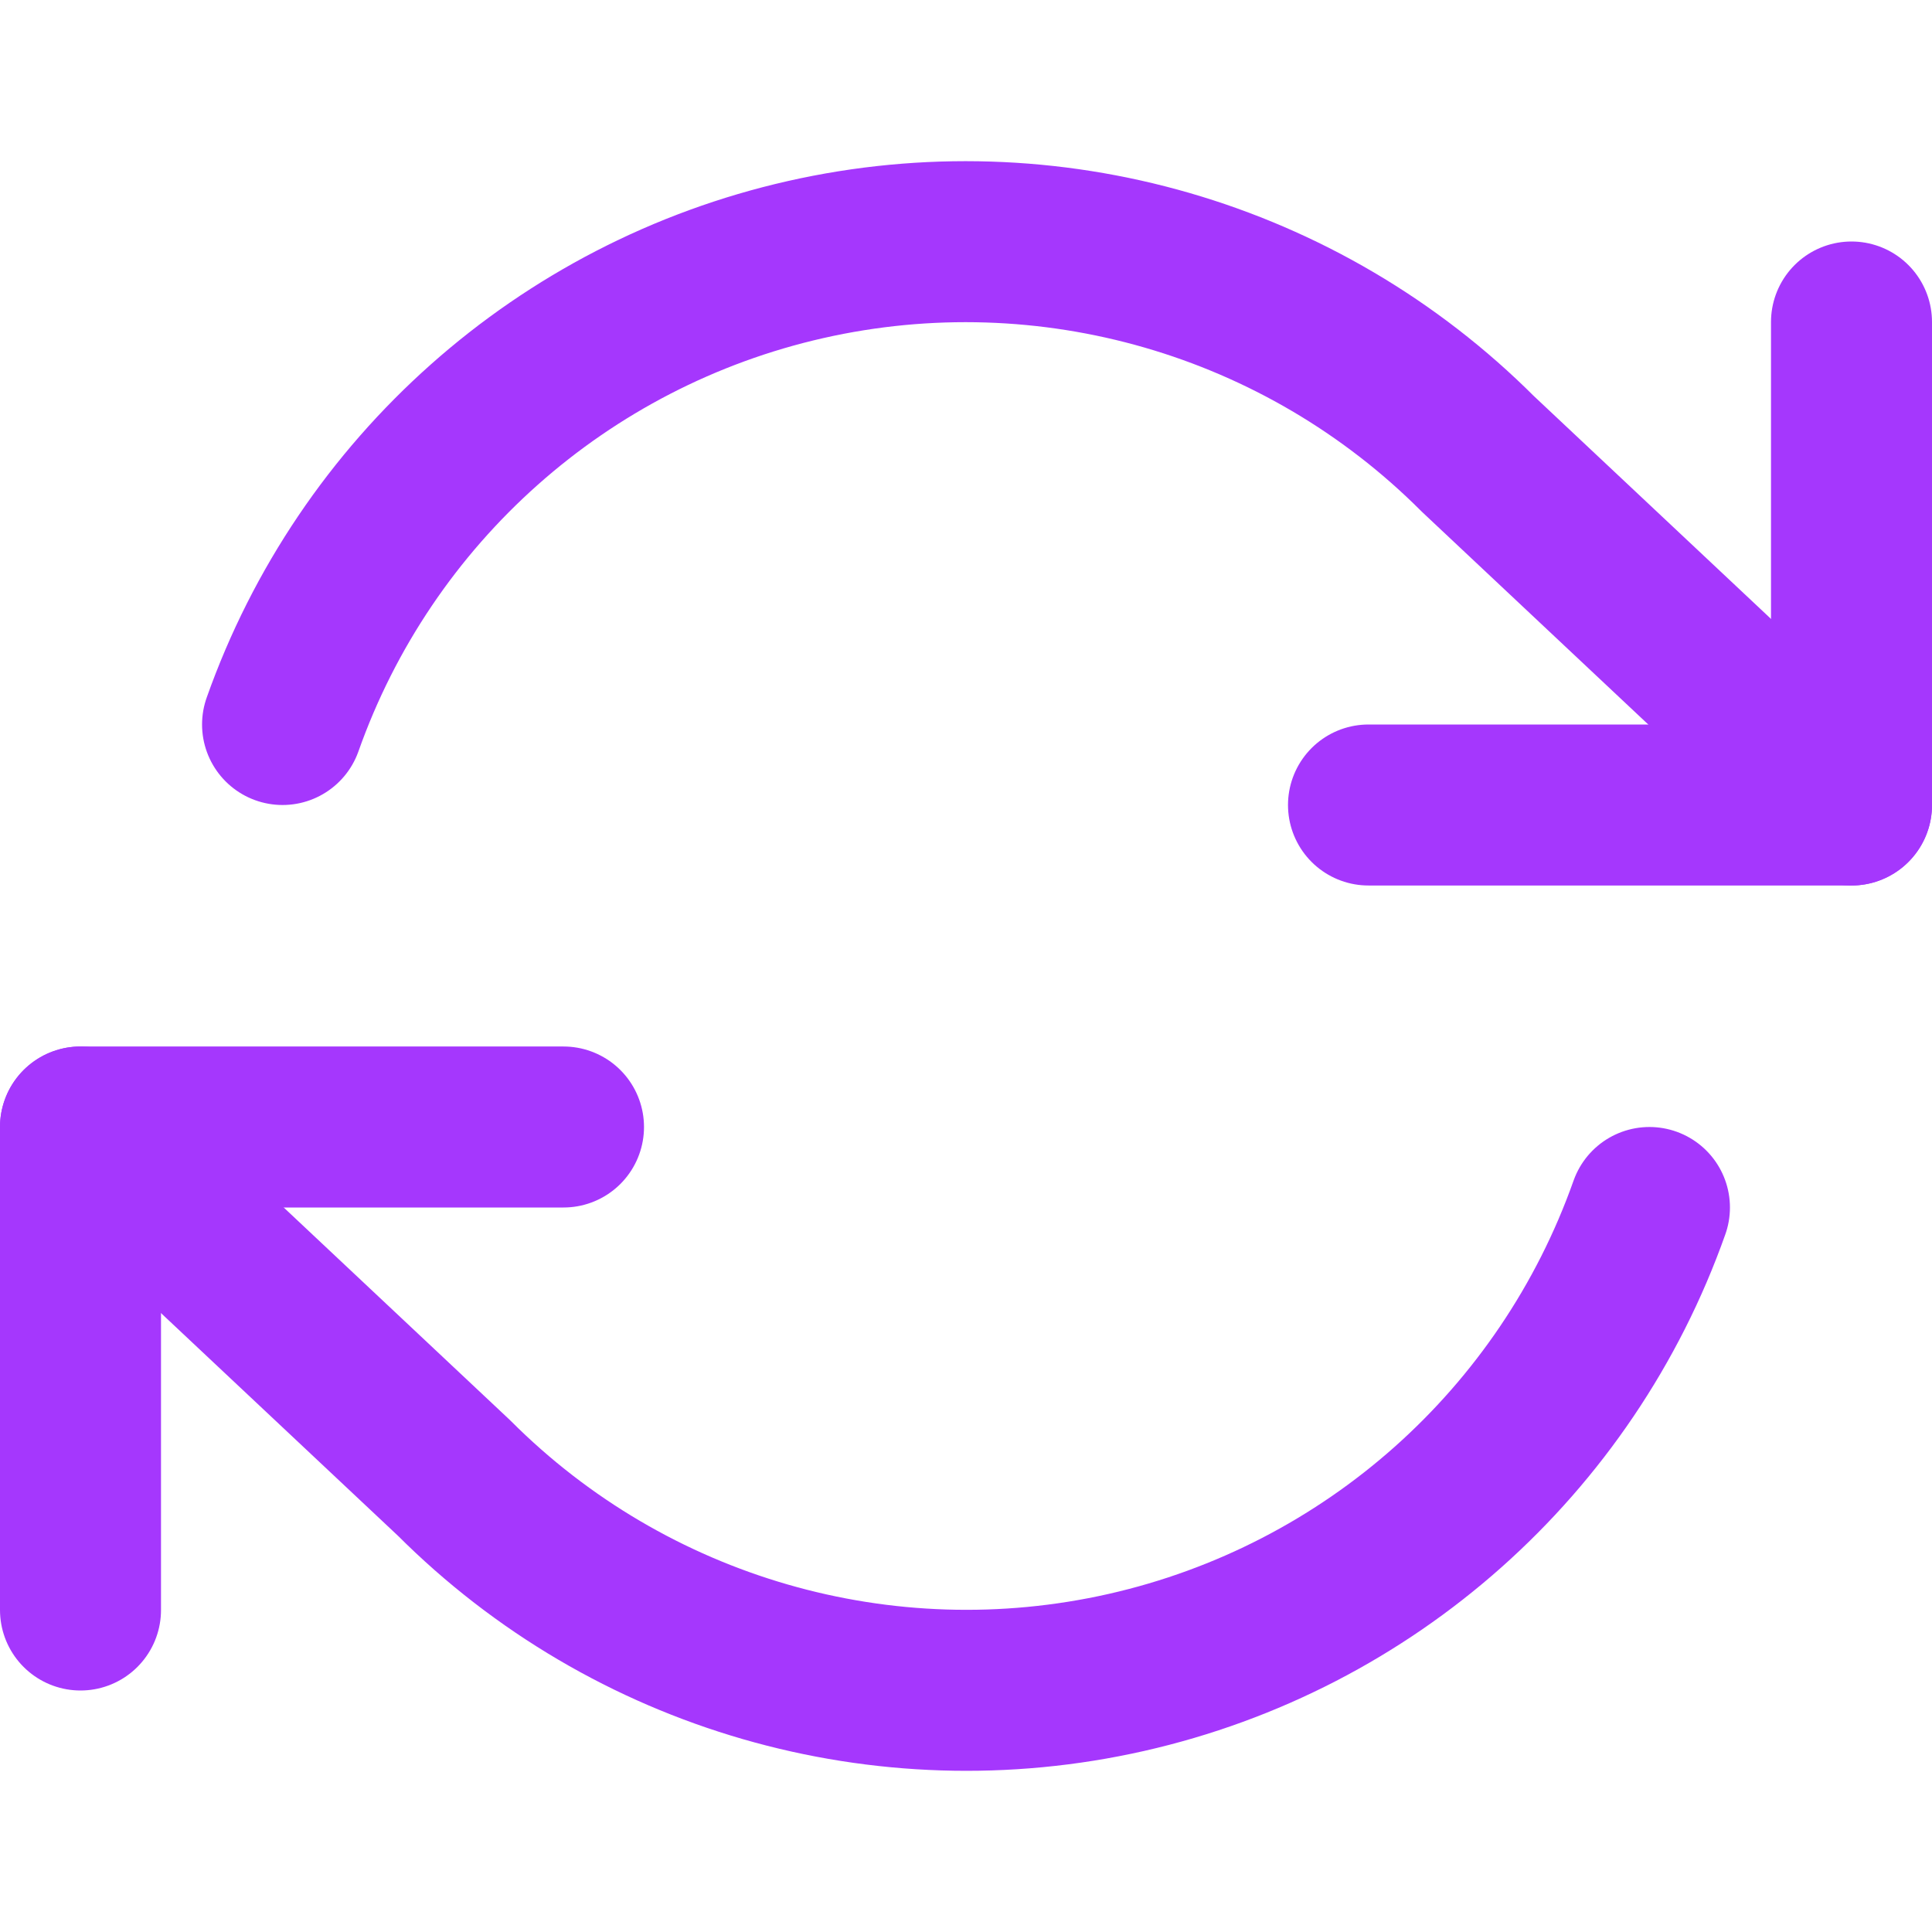
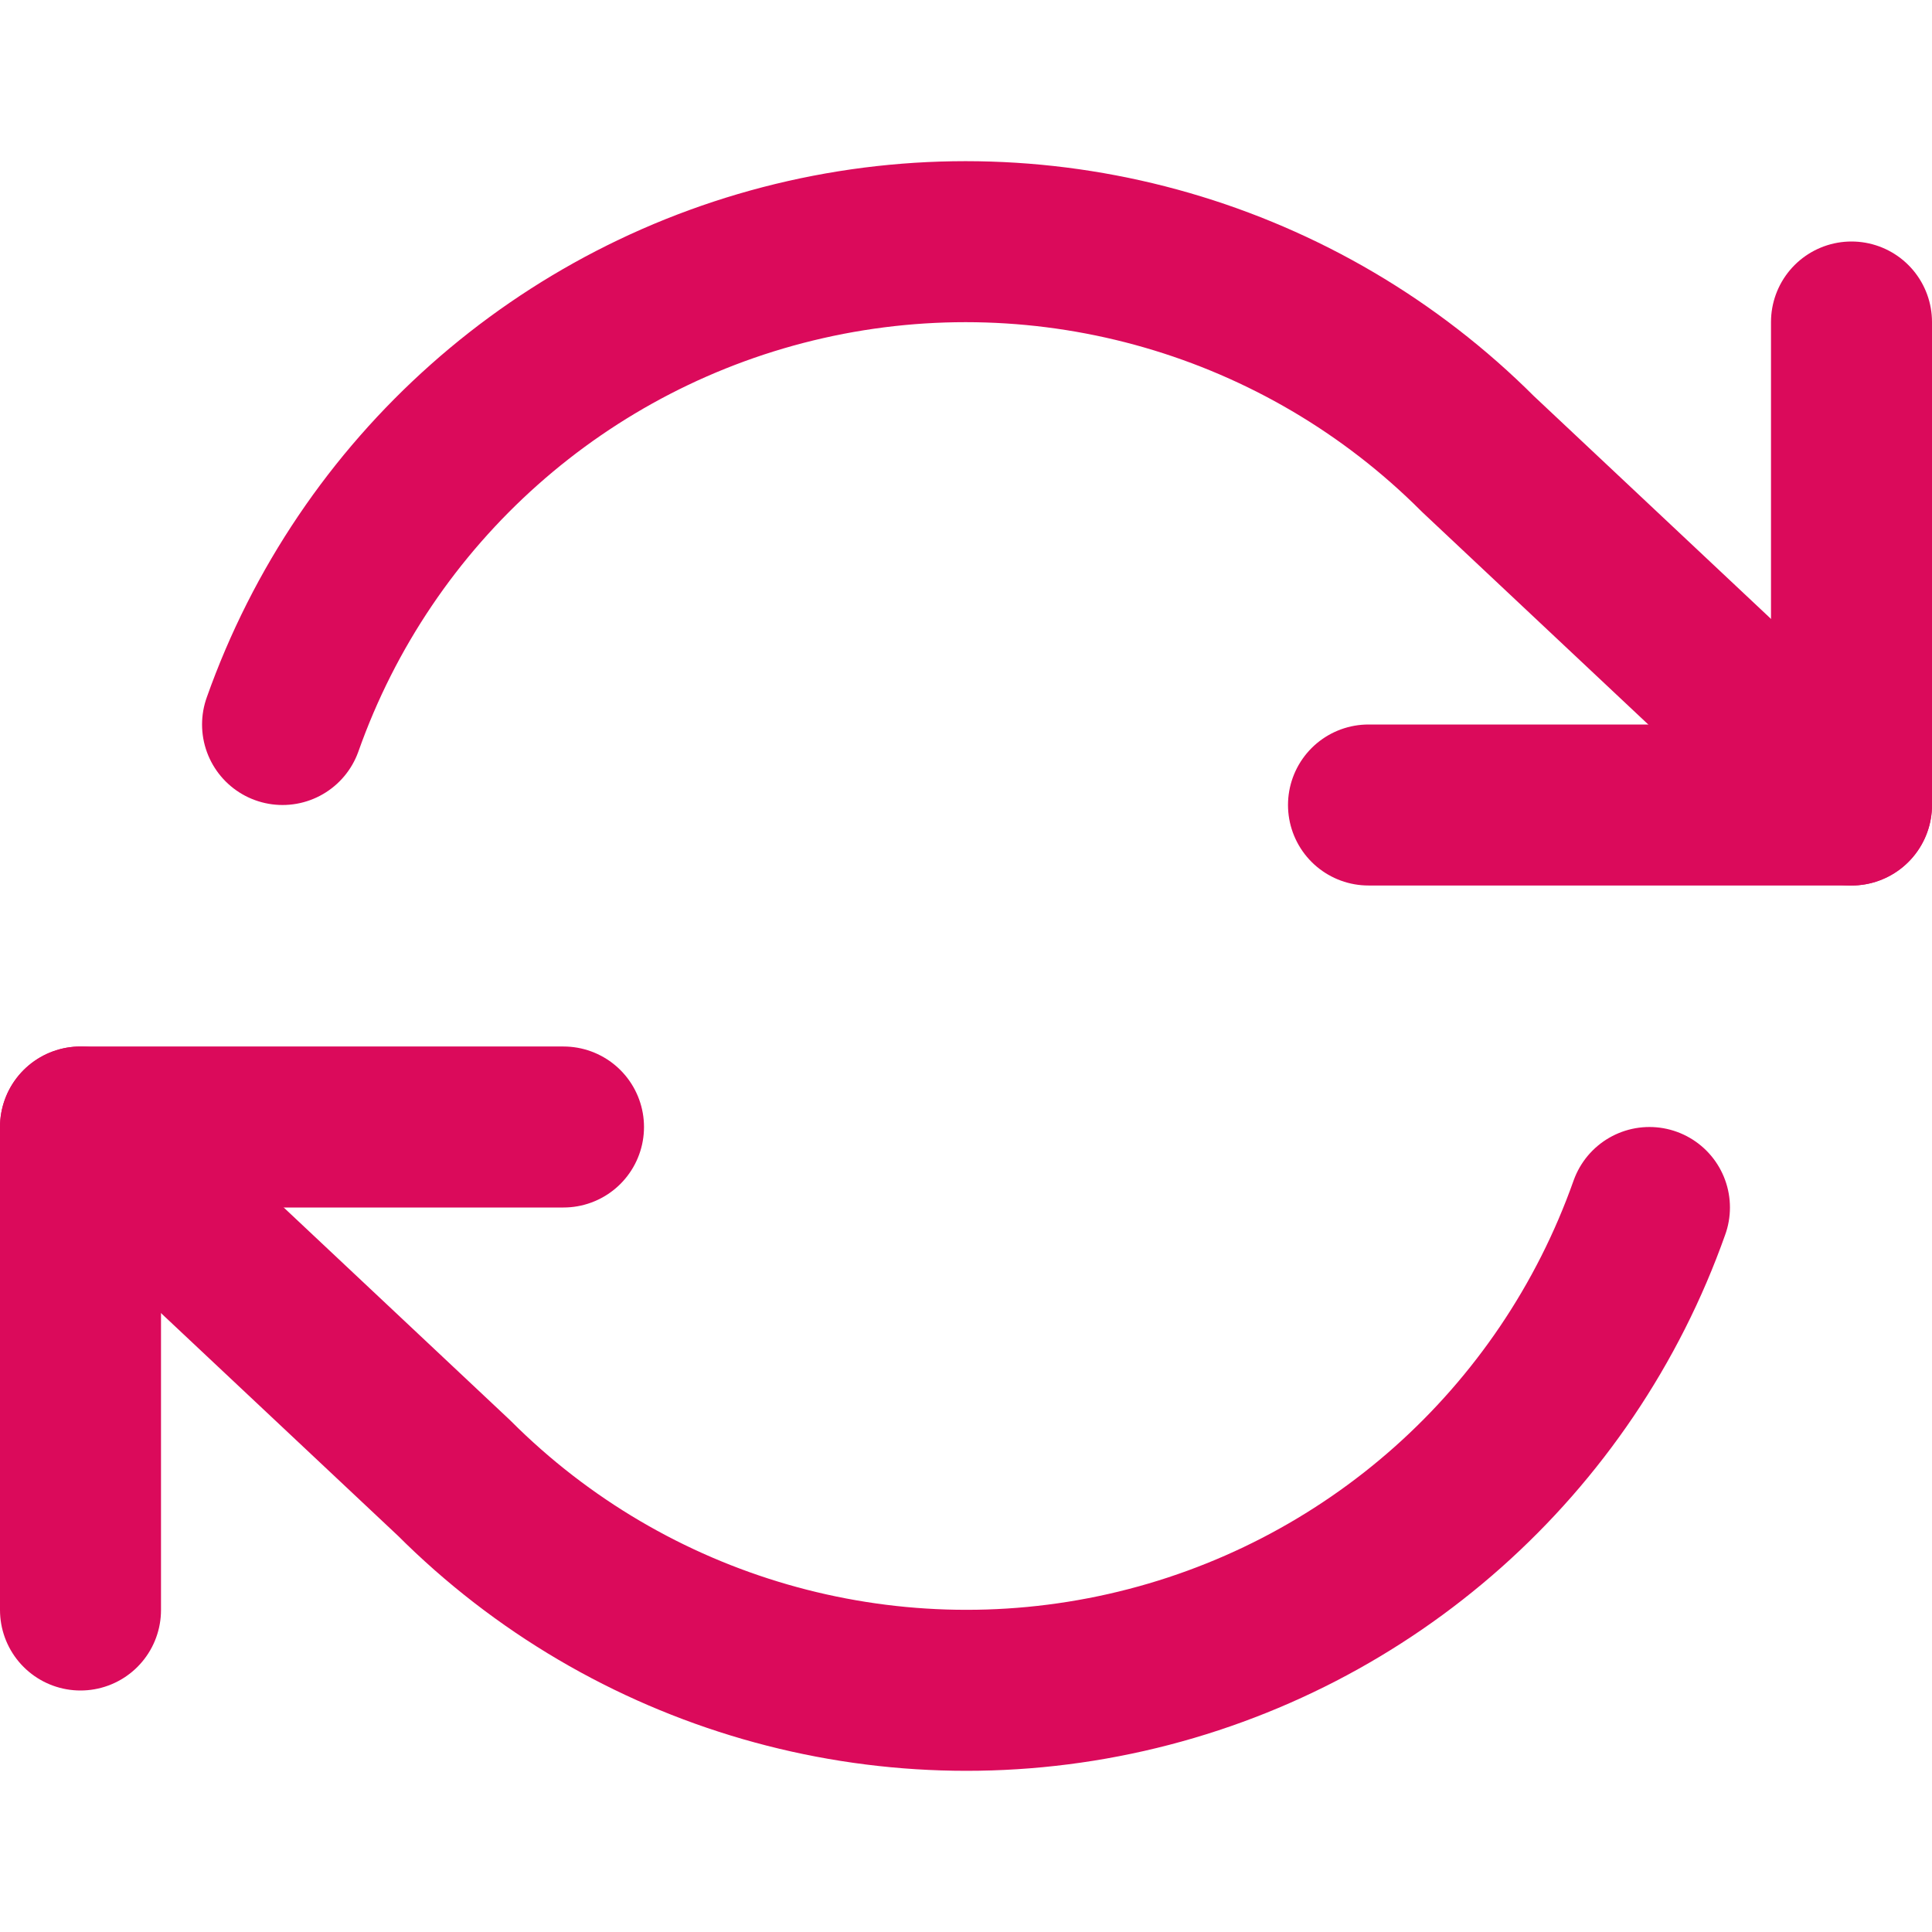
- <svg xmlns="http://www.w3.org/2000/svg" width="24" height="24" viewBox="0 0 24 24" fill="none" stroke="#a537fd" stroke-width="2" stroke-linecap="round" stroke-linejoin="round">
+ <svg xmlns="http://www.w3.org/2000/svg" width="24" height="24" viewBox="0 0 24 24" fill="none" stroke="#db0a5b" stroke-width="2" stroke-linecap="round" stroke-linejoin="round">
  <polyline points="23 4 23 10 17 10" />
  <polyline points="1 20 1 14 7 14" />
  <path d="M3.51 9a9 9 0 0 1 14.85-3.36L23 10M1 14l4.64 4.36A9 9 0 0 0 20.49 15" />
</svg>
